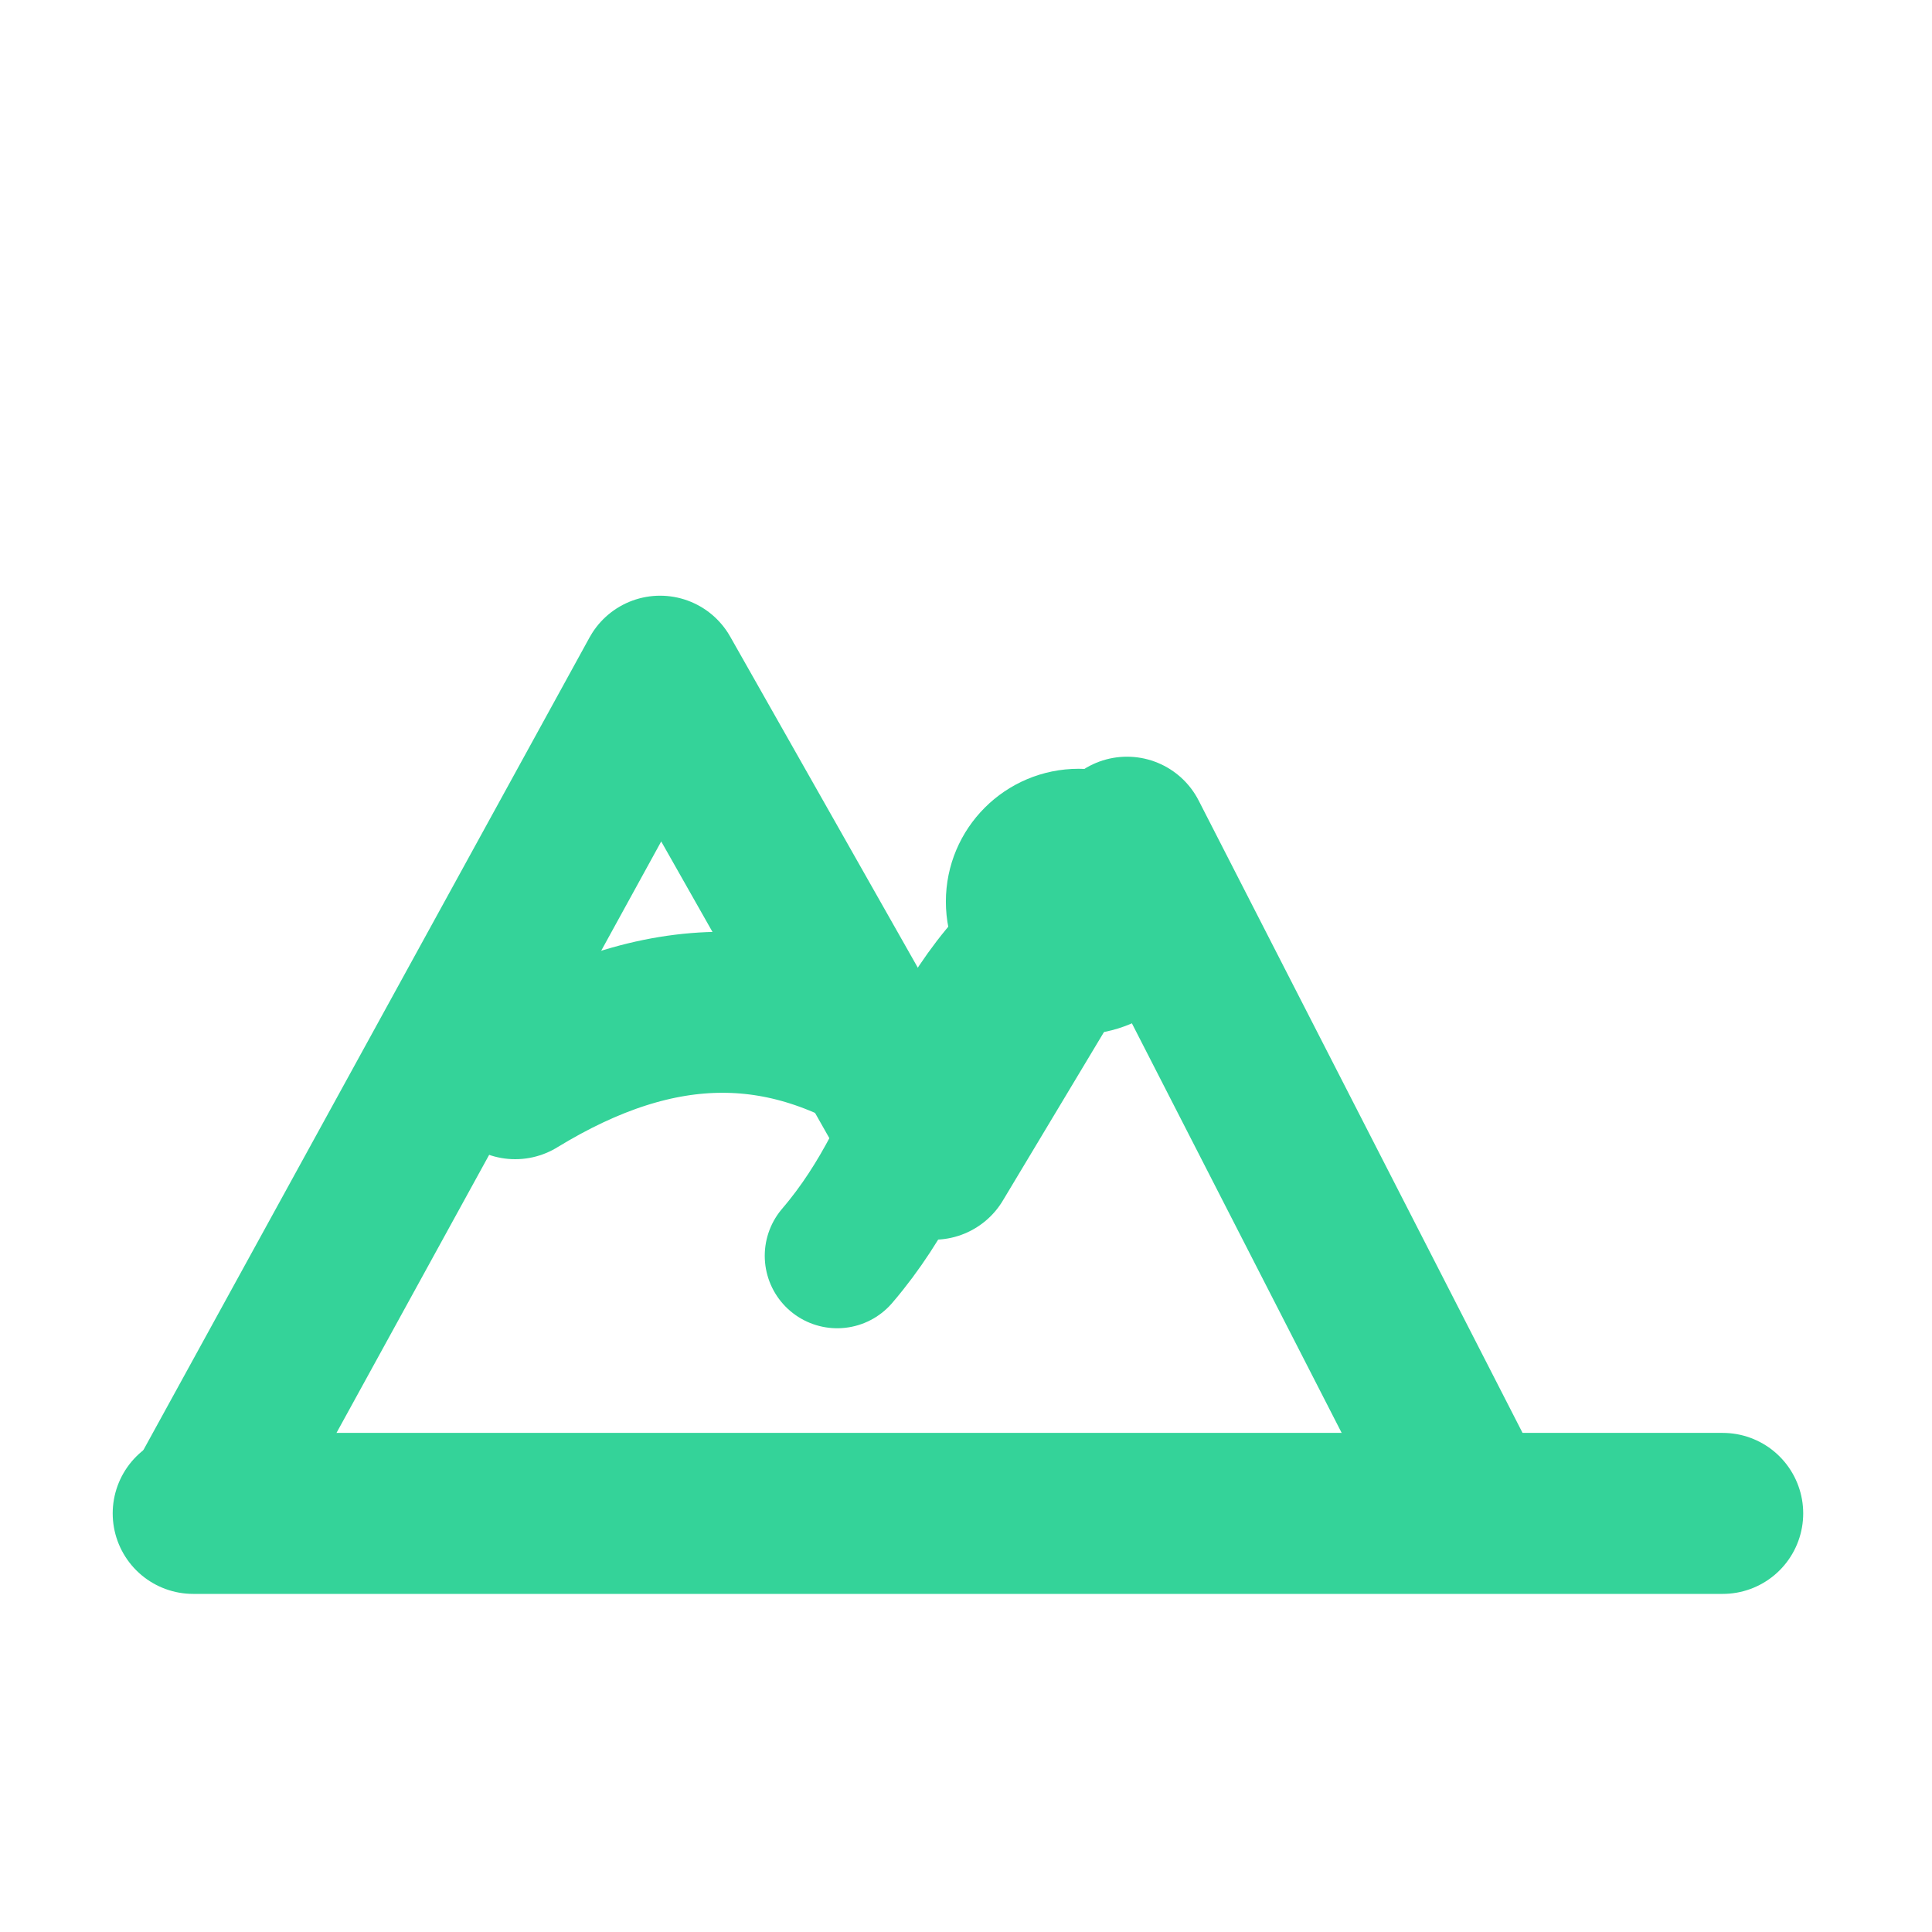
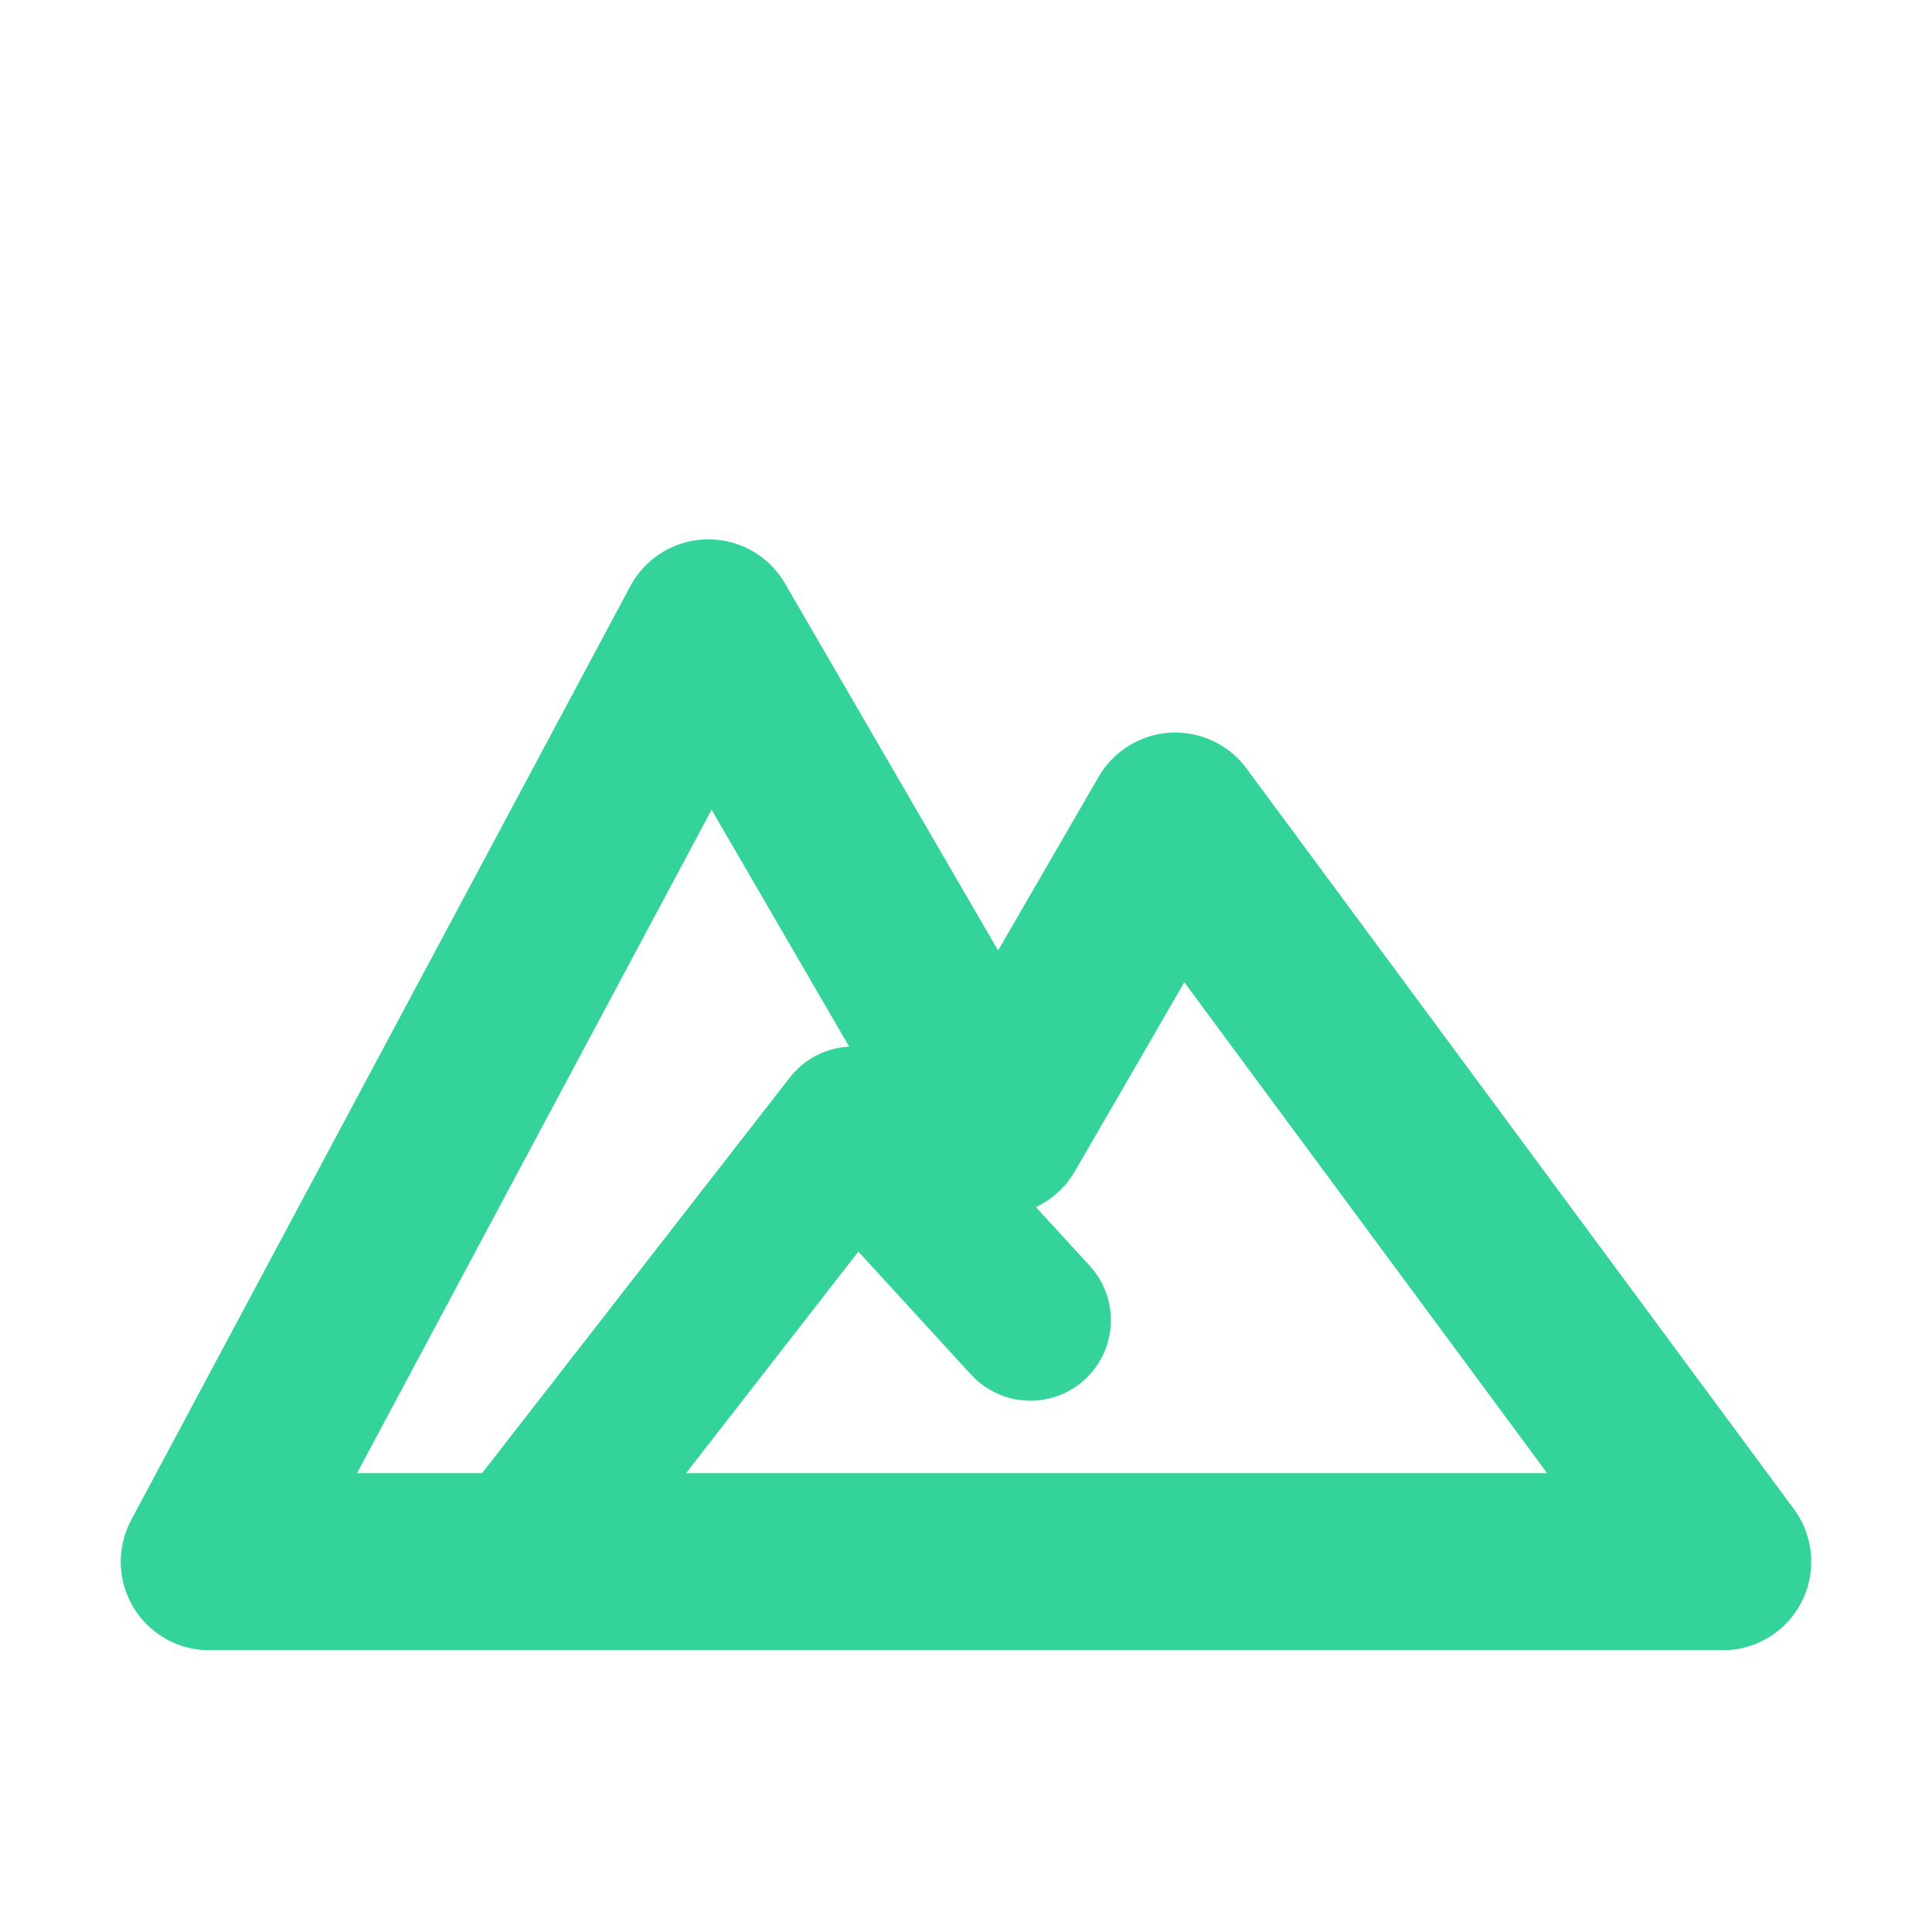
<svg xmlns="http://www.w3.org/2000/svg" viewBox="0 0 24 24" fill="none" role="img" aria-label="HIKING">
-   <g stroke="#34D399" stroke-width="2" stroke-linecap="round" stroke-linejoin="round">
-     <path d="M2.6 18.6 8.2 8.4l3.4 6 2.4-4 4.2 8.2" />
-     <path d="M2.4 18.8h19" />
-     <path d="M6.4 13.4c1.8-1.1 3.4-1.1 5 0" />
-   </g>
-   <path d="M10.4 15.6c1.2-1.4 1.2-3 2.8-4.2" stroke="#34D399" stroke-width="1.8" stroke-linecap="round" />
-   <circle cx="13.4" cy="11.2" r="1.3" fill="#34D399" stroke="#34D399" stroke-width="0.7" />
+   <path d="M2.6 19.4 8.8 7.8l3.6 6.2 2.2-3.8 6.8 9.2z" stroke="#34D399" stroke-width="2.2" stroke-linecap="round" stroke-linejoin="round" />
+   <path d="M6.4 19.4 10.6 14l2.2 2.4" stroke="#34D399" stroke-width="2" stroke-linecap="round" stroke-linejoin="round" />
</svg>
